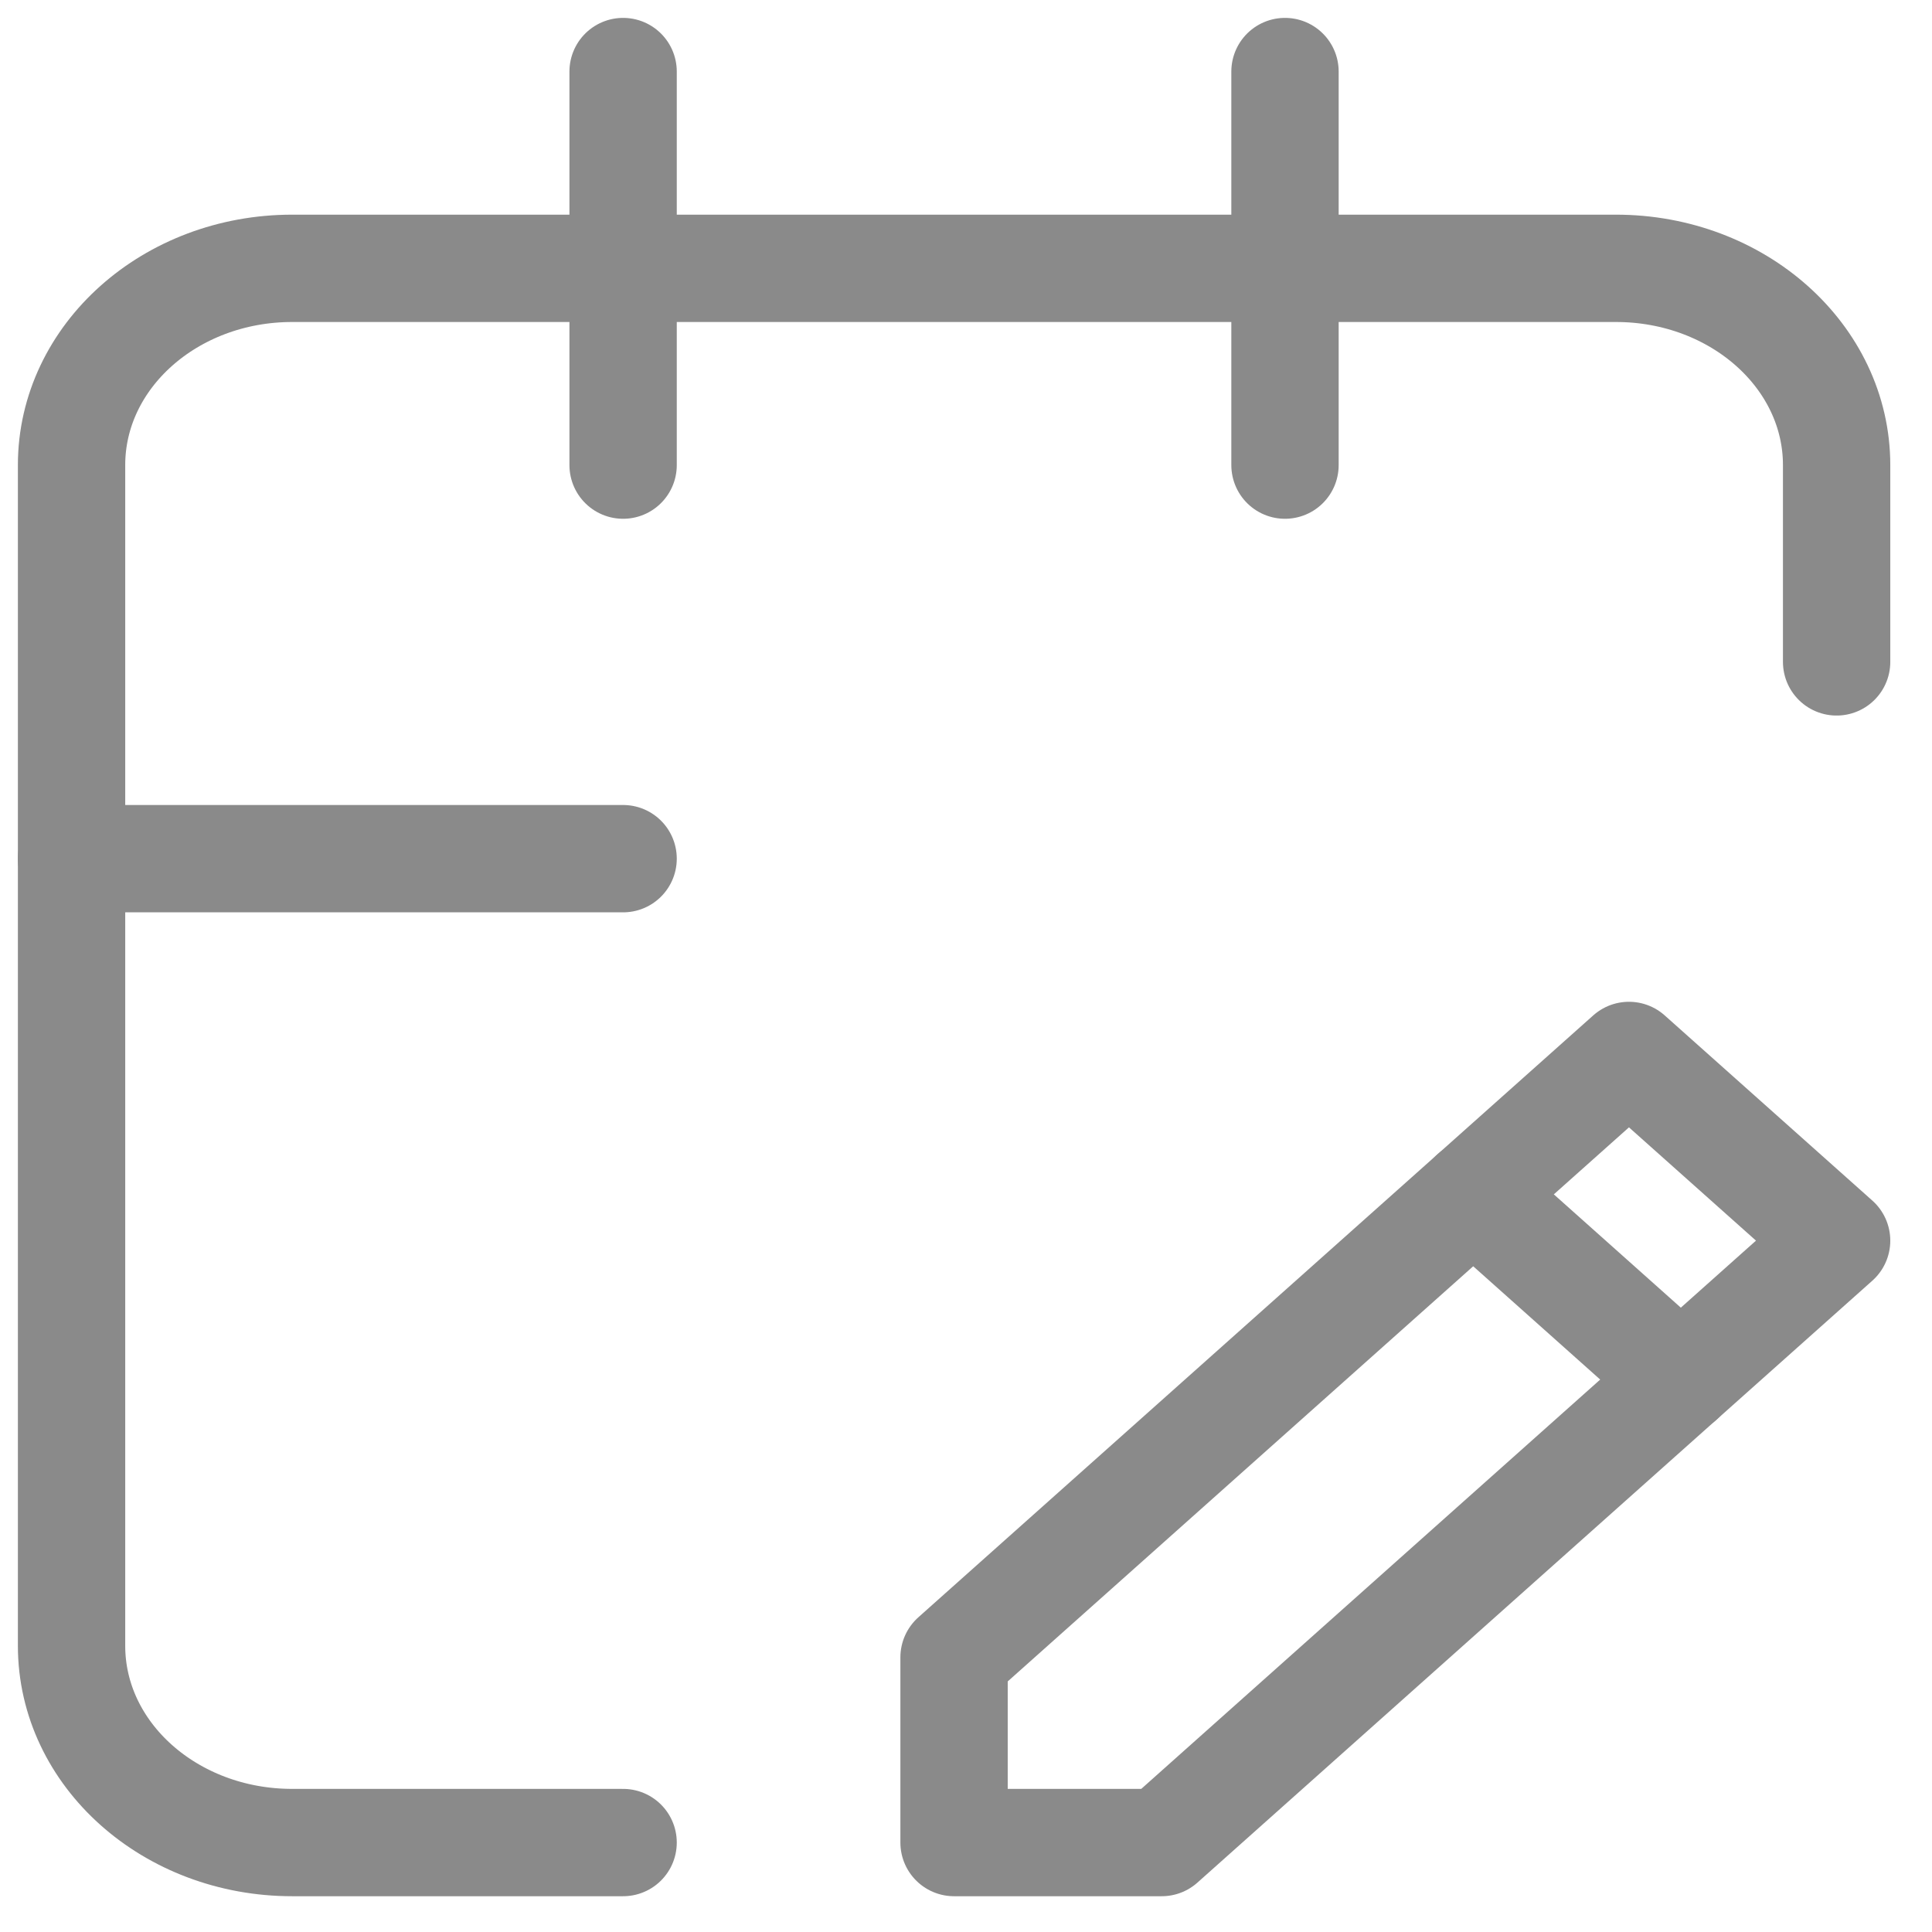
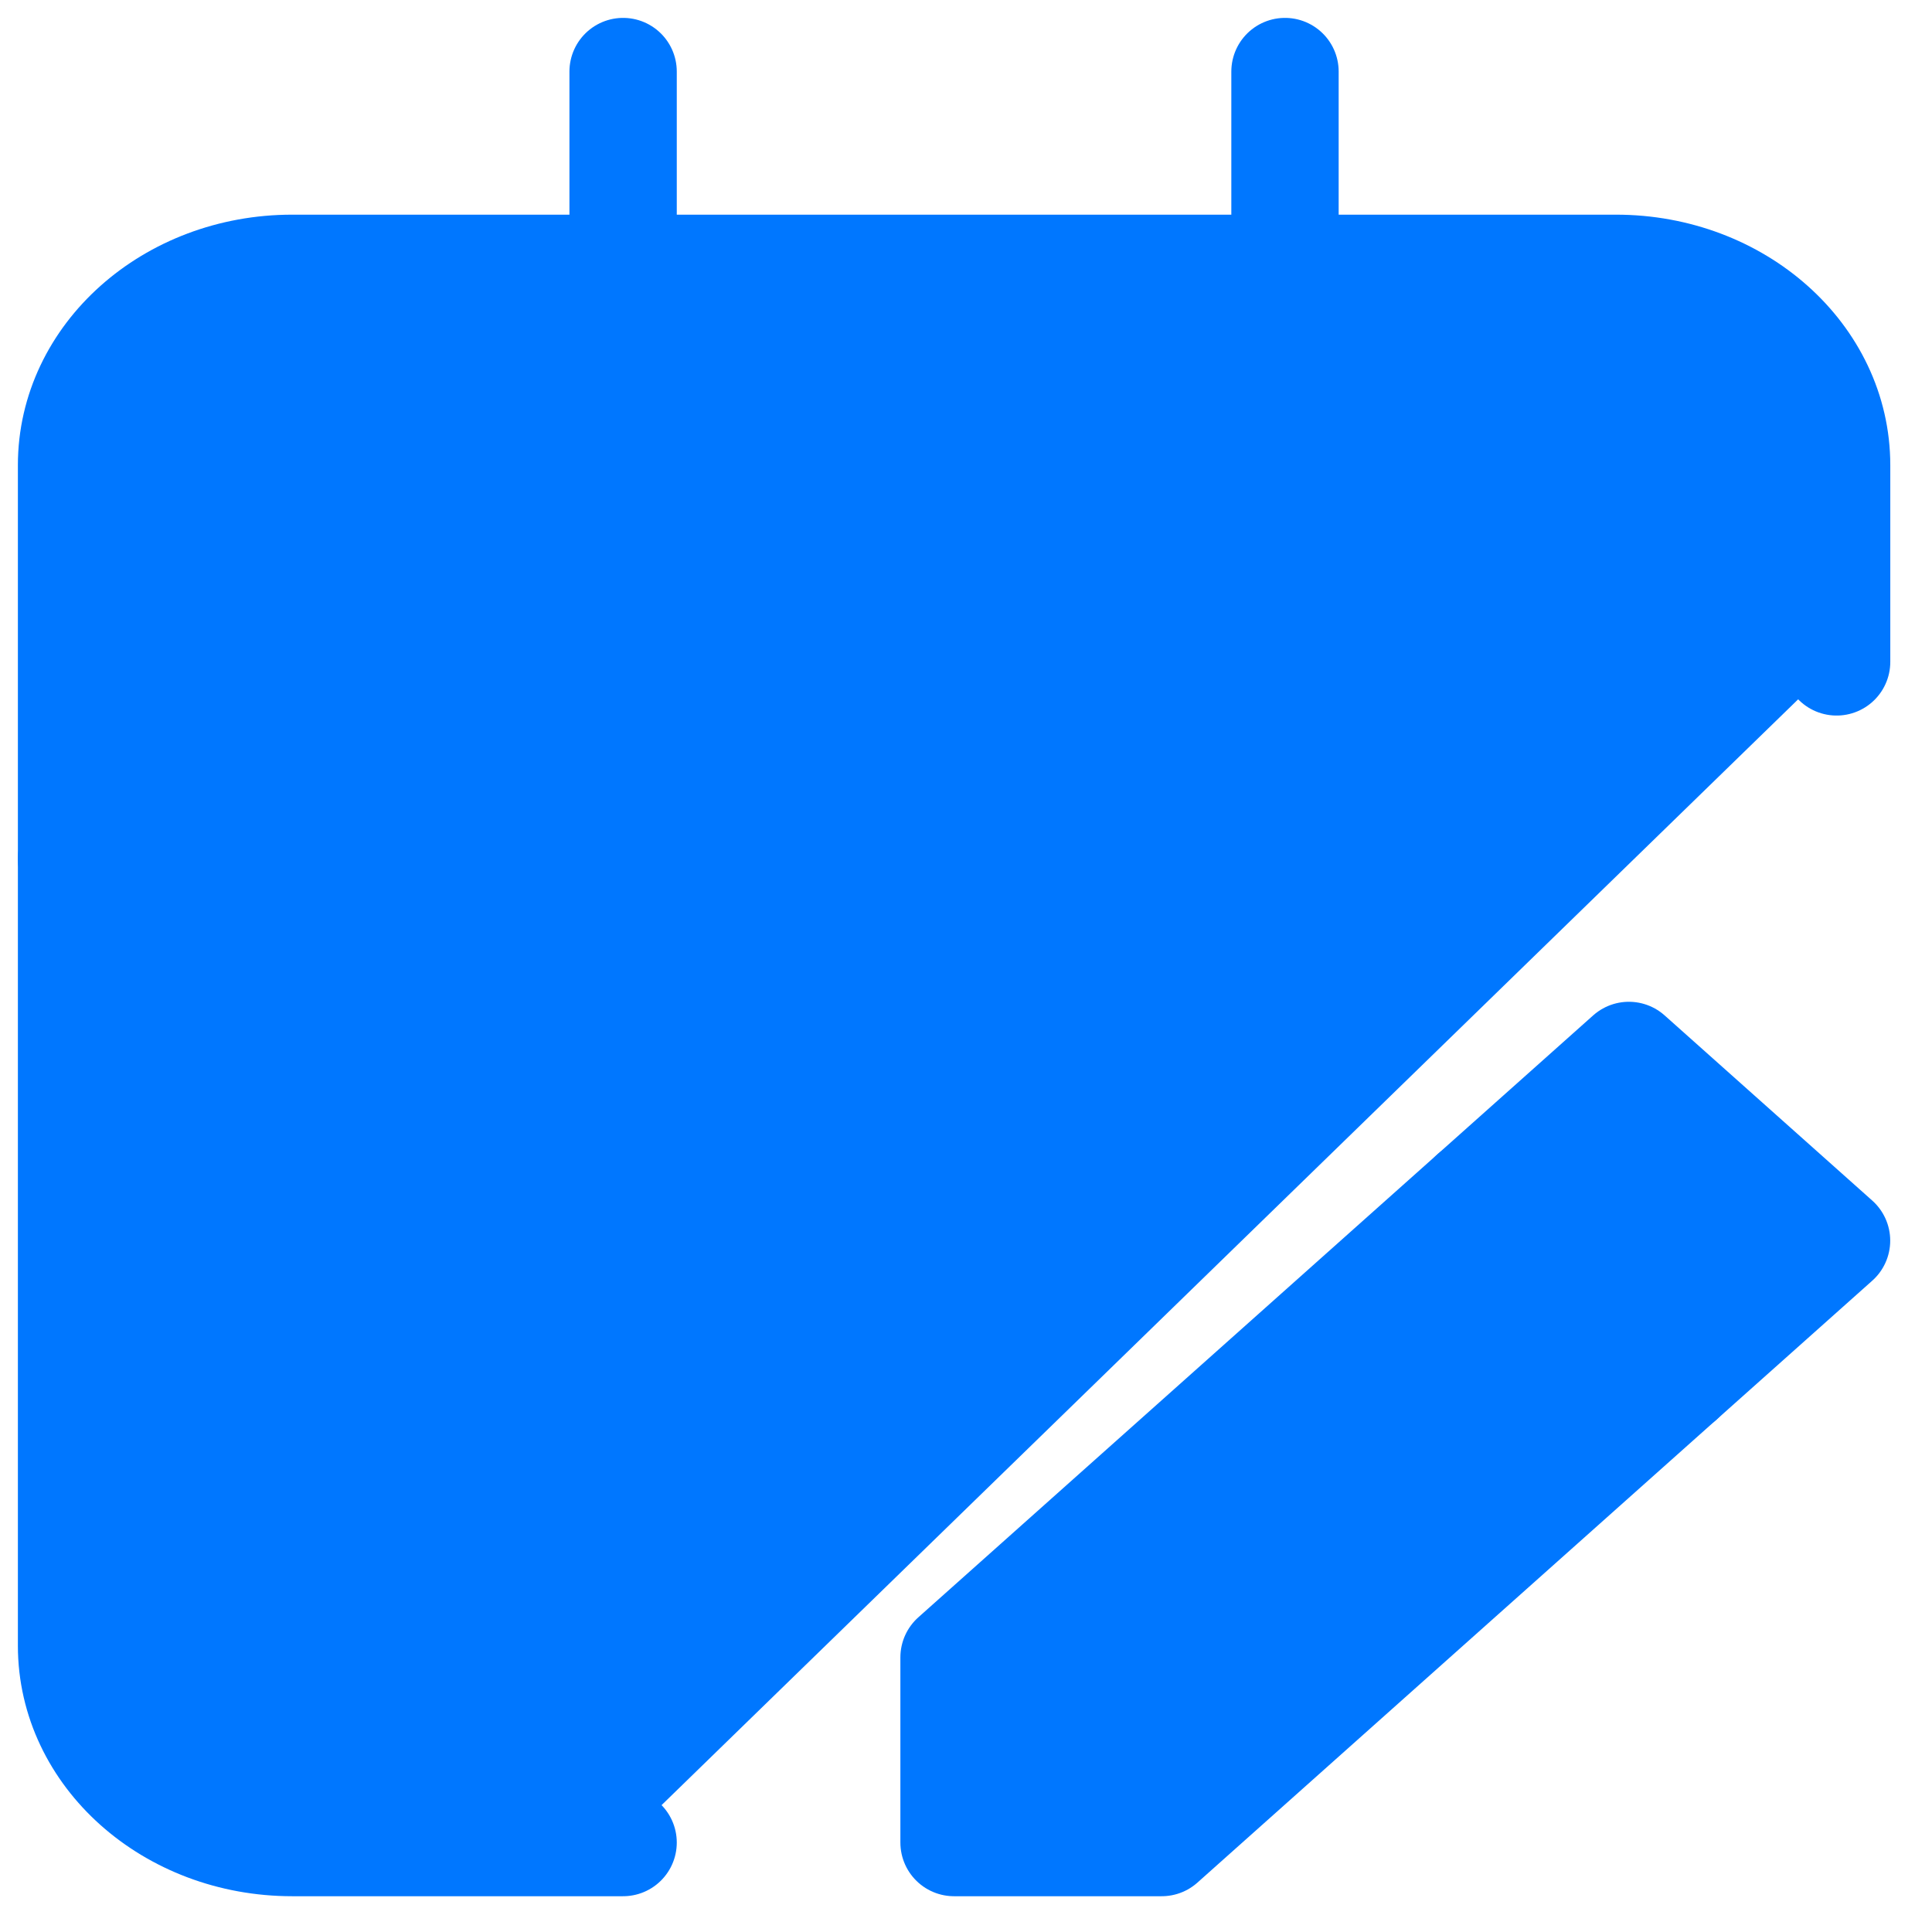
<svg xmlns="http://www.w3.org/2000/svg" width="27" height="27" viewBox="0 0 27 27" fill="none">
-   <path d="M23.49 19.28L20.588 16.691" stroke="#8A8A8A" stroke-width="1.5" stroke-linecap="round" stroke-linejoin="round" />
-   <path d="M13.333 23.162V25.75H16.235L25.667 17.338L22.765 14.75L13.333 23.162Z" stroke="#8A8A8A" stroke-width="1.5" stroke-linecap="round" stroke-linejoin="round" />
-   <path d="M1 12H8.708" stroke="#8A8A8A" stroke-width="1.5" stroke-linecap="round" stroke-linejoin="round" />
-   <path d="M25.667 9.25V6.5C25.667 4.981 24.286 3.75 22.583 3.75H4.083C2.38 3.75 1 4.981 1 6.5V23C1 24.519 2.38 25.75 4.083 25.75H8.708" stroke="#8A8A8A" stroke-width="1.5" stroke-linecap="round" stroke-linejoin="round" />
-   <path d="M17.958 1V6.5" stroke="#8A8A8A" stroke-width="1.5" stroke-linecap="round" stroke-linejoin="round" />
-   <path d="M8.708 1V6.5" stroke="#8A8A8A" stroke-width="1.5" stroke-linecap="round" stroke-linejoin="round" />
+   <path d="M23.49 19.279L20.588 16.691Z" fill="#0077FF" />
+   <path d="M23.49 19.279L20.588 16.691" stroke="#0077FF" stroke-width="1.5" stroke-linecap="round" stroke-linejoin="round" />
+   <path d="M13.333 23.162V25.75H16.235L25.666 17.338L22.764 14.75L13.333 23.162Z" fill="#0077FF" stroke="#0077FF" stroke-width="1.5" stroke-linecap="round" stroke-linejoin="round" />
+   <path d="M1 12H8.708Z" fill="#0077FF" />
+   <path d="M1 12H8.708" stroke="#0077FF" stroke-width="1.5" stroke-linecap="round" stroke-linejoin="round" />
+   <path d="M25.667 9.25V6.5C25.667 4.981 24.286 3.75 22.583 3.75H4.083C2.38 3.75 1 4.981 1 6.5V23C1 24.519 2.38 25.75 4.083 25.75H8.708" fill="#0077FF" />
+   <path d="M25.667 9.25V6.5C25.667 4.981 24.286 3.75 22.583 3.75H4.083C2.38 3.75 1 4.981 1 6.5V23C1 24.519 2.38 25.75 4.083 25.75H8.708" stroke="#0077FF" stroke-width="1.5" stroke-linecap="round" stroke-linejoin="round" />
+   <path d="M17.958 1V6.5Z" fill="#0077FF" />
+   <path d="M17.958 1V6.5" stroke="#0077FF" stroke-width="1.5" stroke-linecap="round" stroke-linejoin="round" />
+   <path d="M8.708 1V6.5Z" fill="#0077FF" />
+   <path d="M8.708 1V6.5" stroke="#0077FF" stroke-width="1.5" stroke-linecap="round" stroke-linejoin="round" />
</svg>
